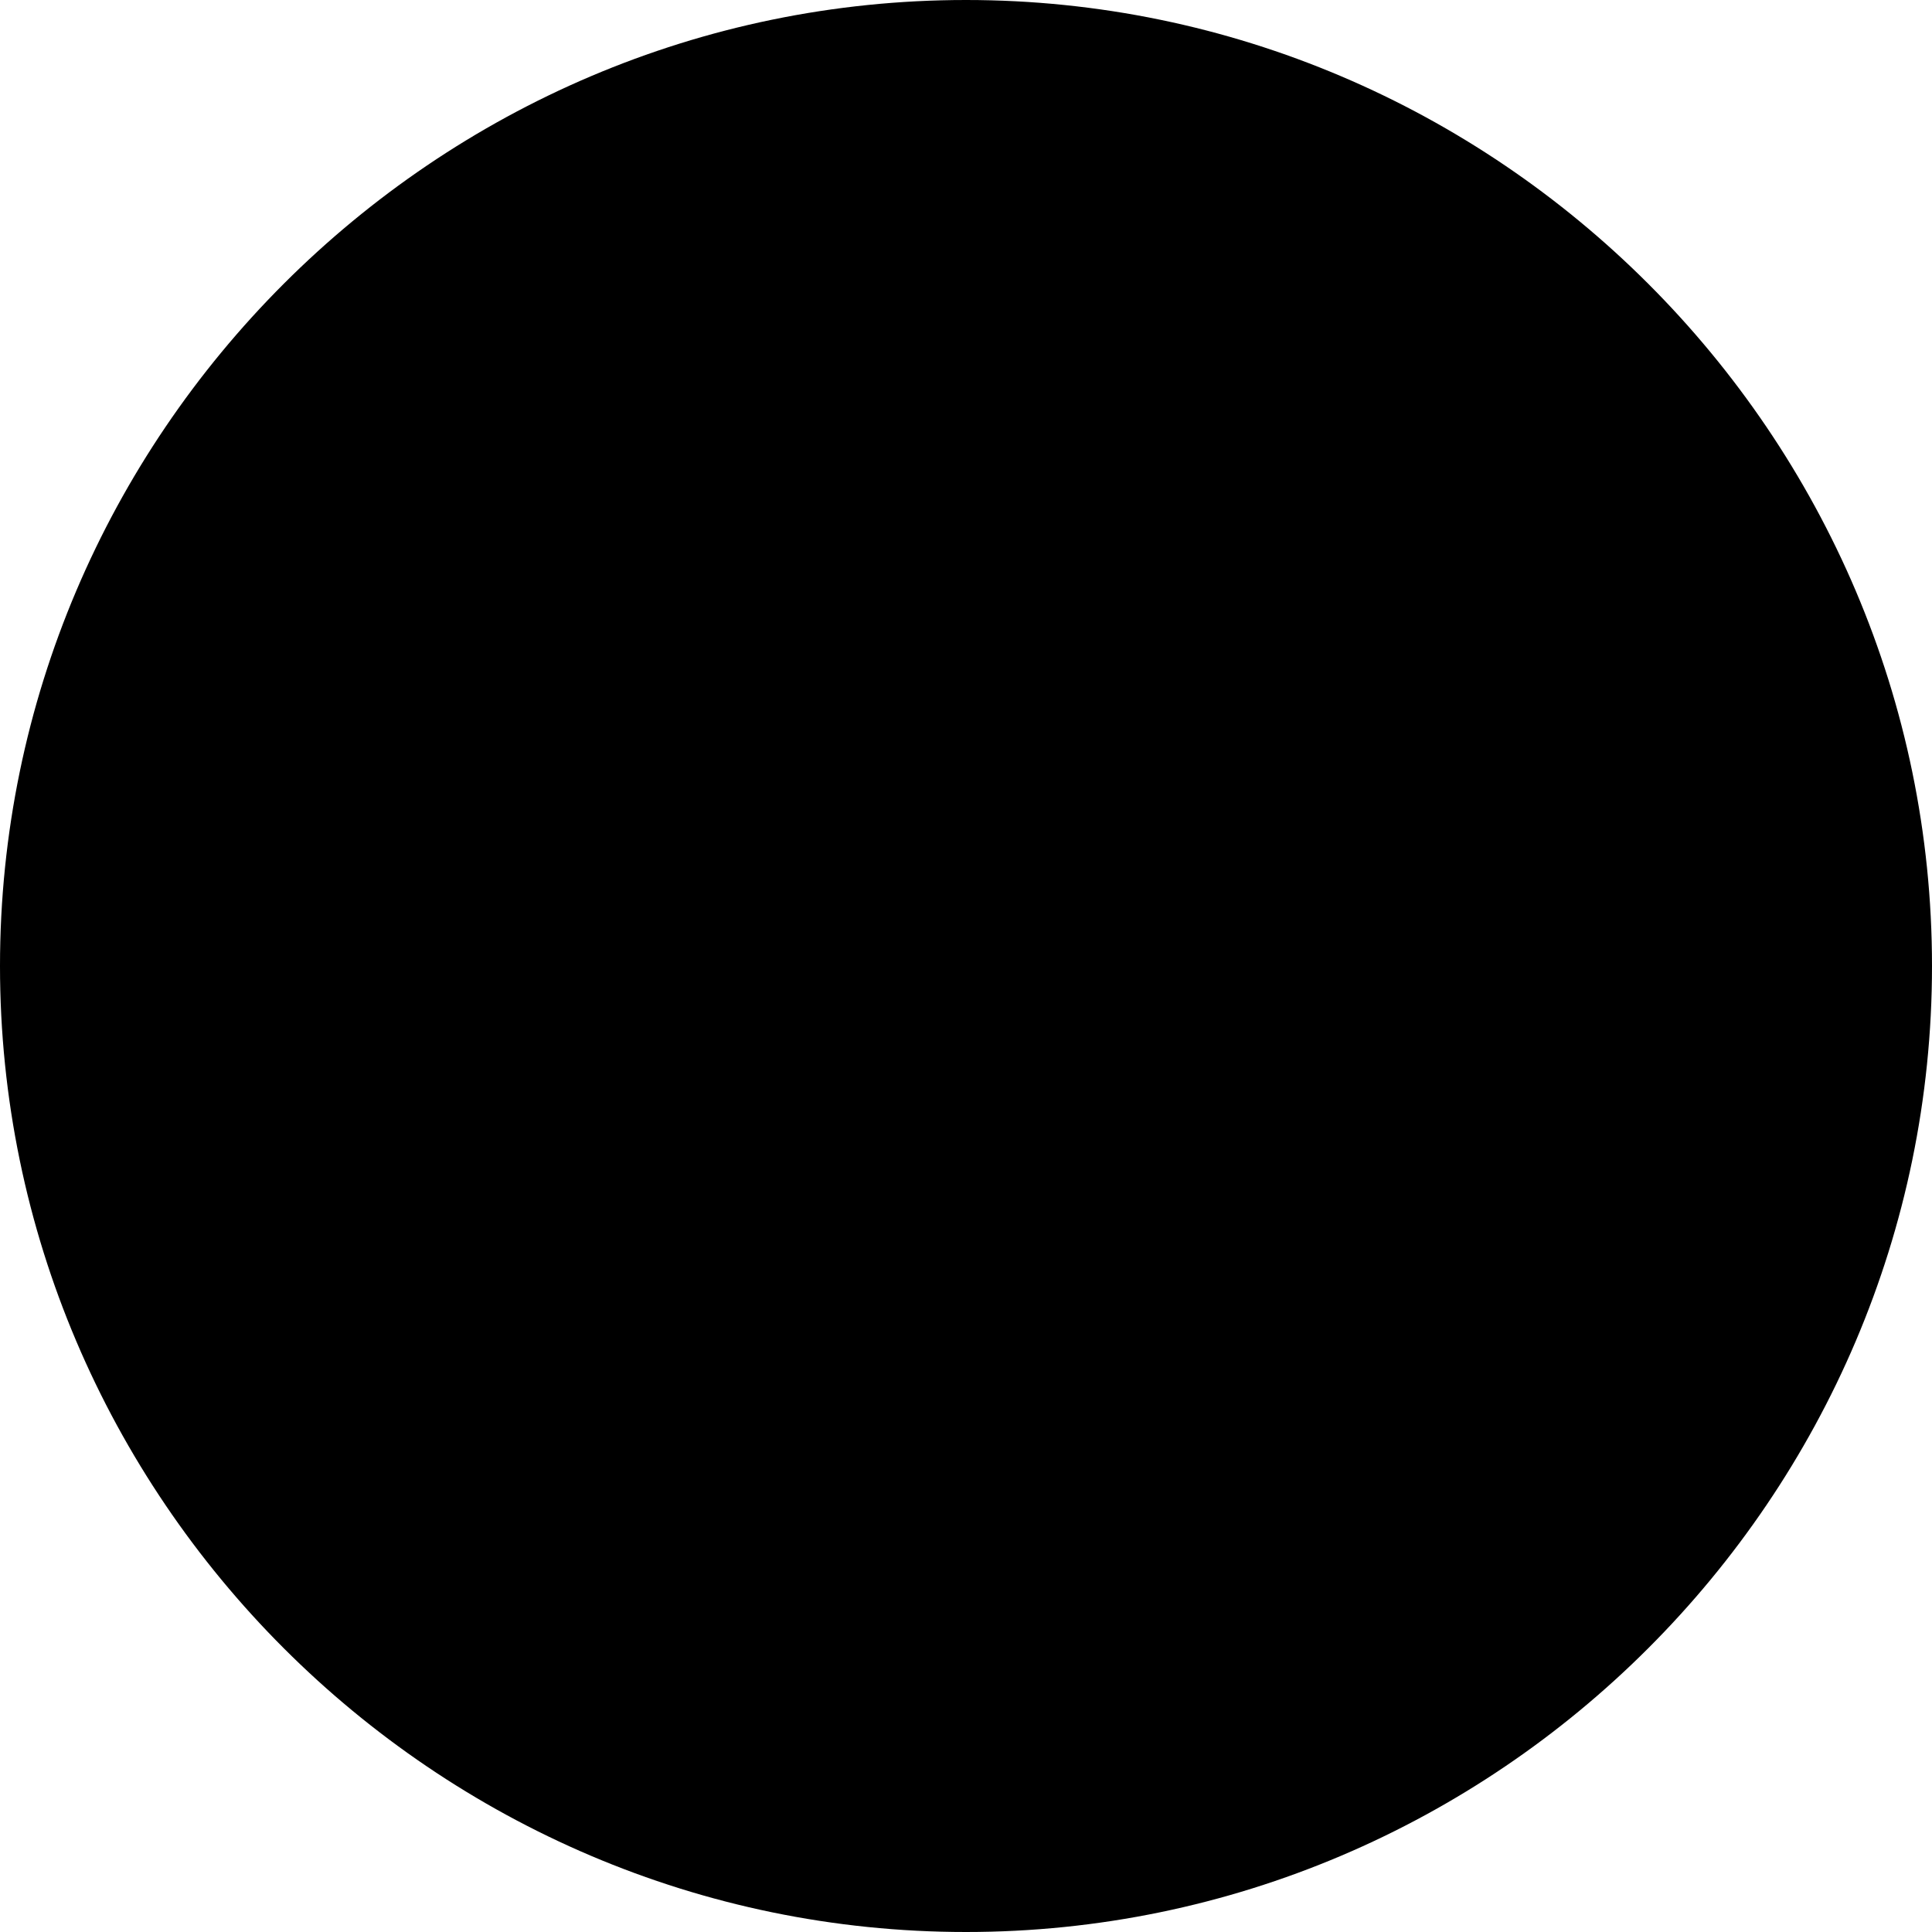
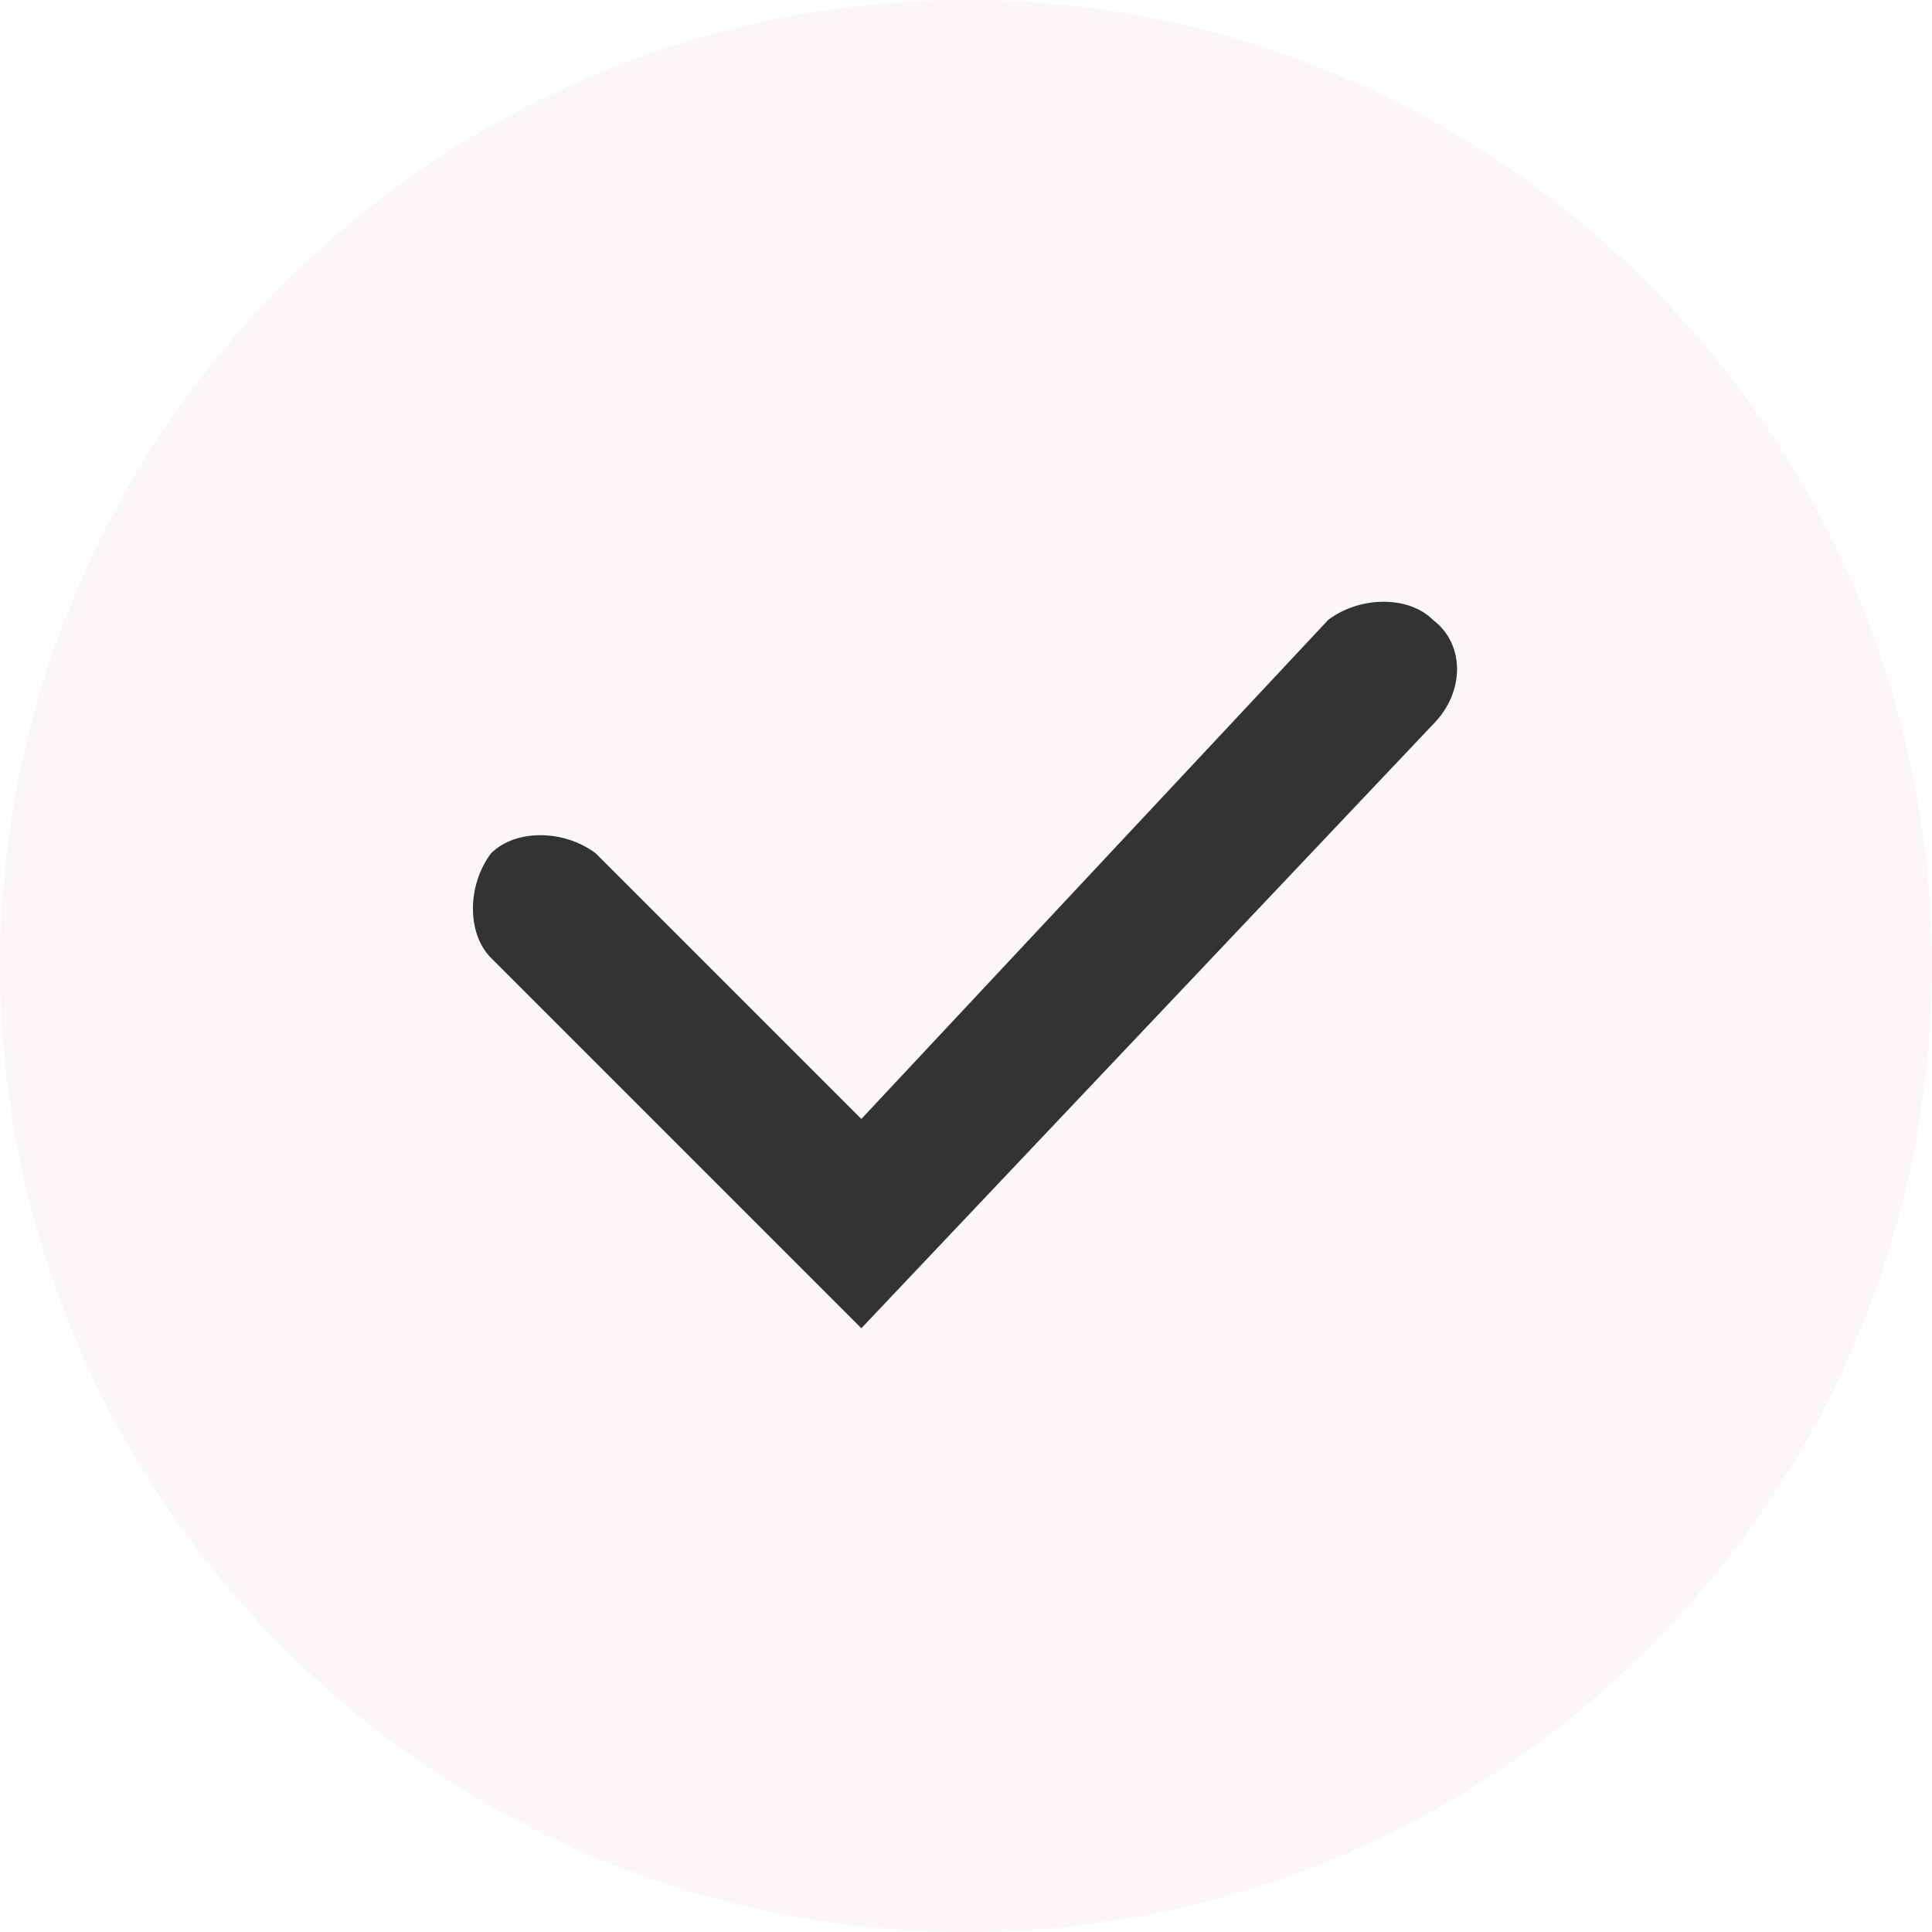
<svg xmlns="http://www.w3.org/2000/svg" version="1.1" id="레이어_1" x="0px" y="0px" viewBox="0 0 24 24" style="enable-background:new 0 0 24 24;" xml:space="preserve">
  <style type="text/css">
	.st0{
-     fill:current;
-     stroke-width: 0;
+     fill: #FBF7F7;
+     fill-rule: evenodd;
+     clip-rule: evenodd;
  }
	.st1{
-     fill-rule:evenodd;
-     clip-rule:evenodd;
-     fill: current;
+     fill-rule: evenodd;
+     clip-rule: evenodd;
+     fill: #333333;
  }
</style>
  <path class="st0" d="M24,12c0,6.6-5.4,12-12,12C5.4,24,0,18.6,0,12C0,5.4,5.4,0,12,0C18.6,0,24,5.4,24,12z" />
  <path class="st1" d="M17.8,7.7c0.4,0.3,0.4,0.9,0,1.3l-7.1,7.5l-4.6-4.6c-0.3-0.3-0.3-0.9,0-1.3c0.3-0.3,0.9-0.3,1.3,0l3.3,3.3  l5.8-6.2C16.9,7.4,17.5,7.4,17.8,7.7z" />
</svg>
